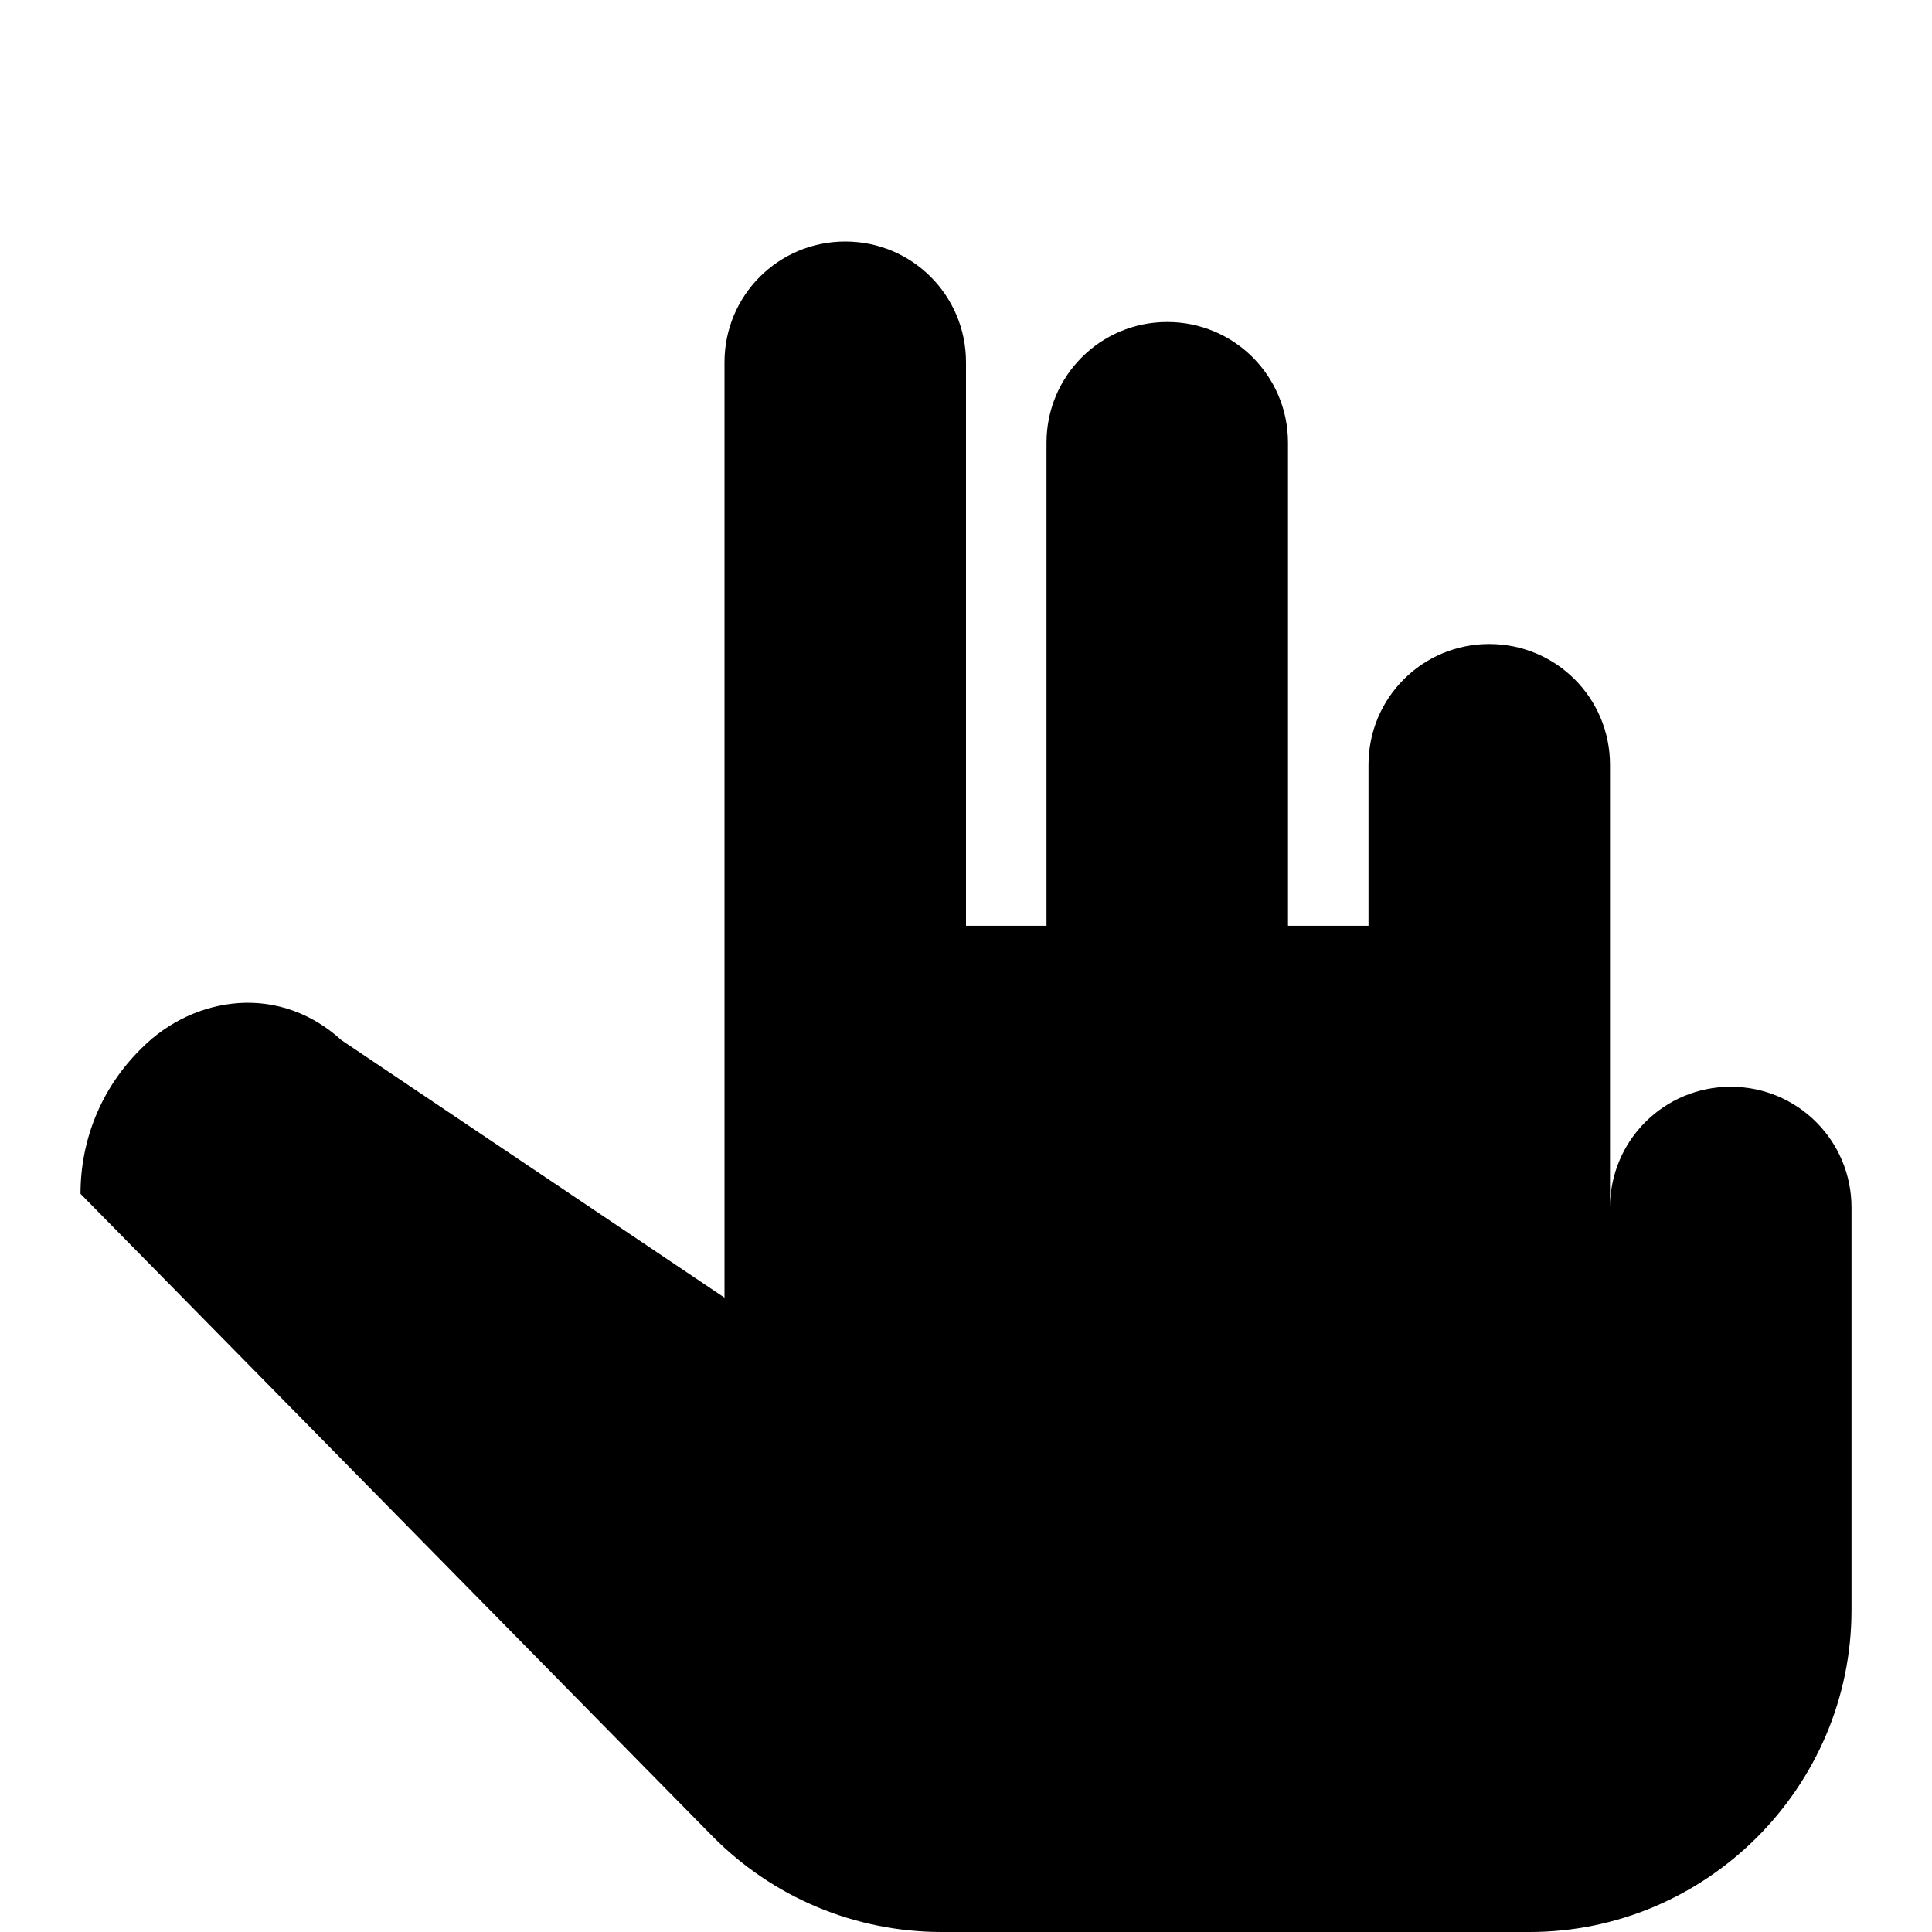
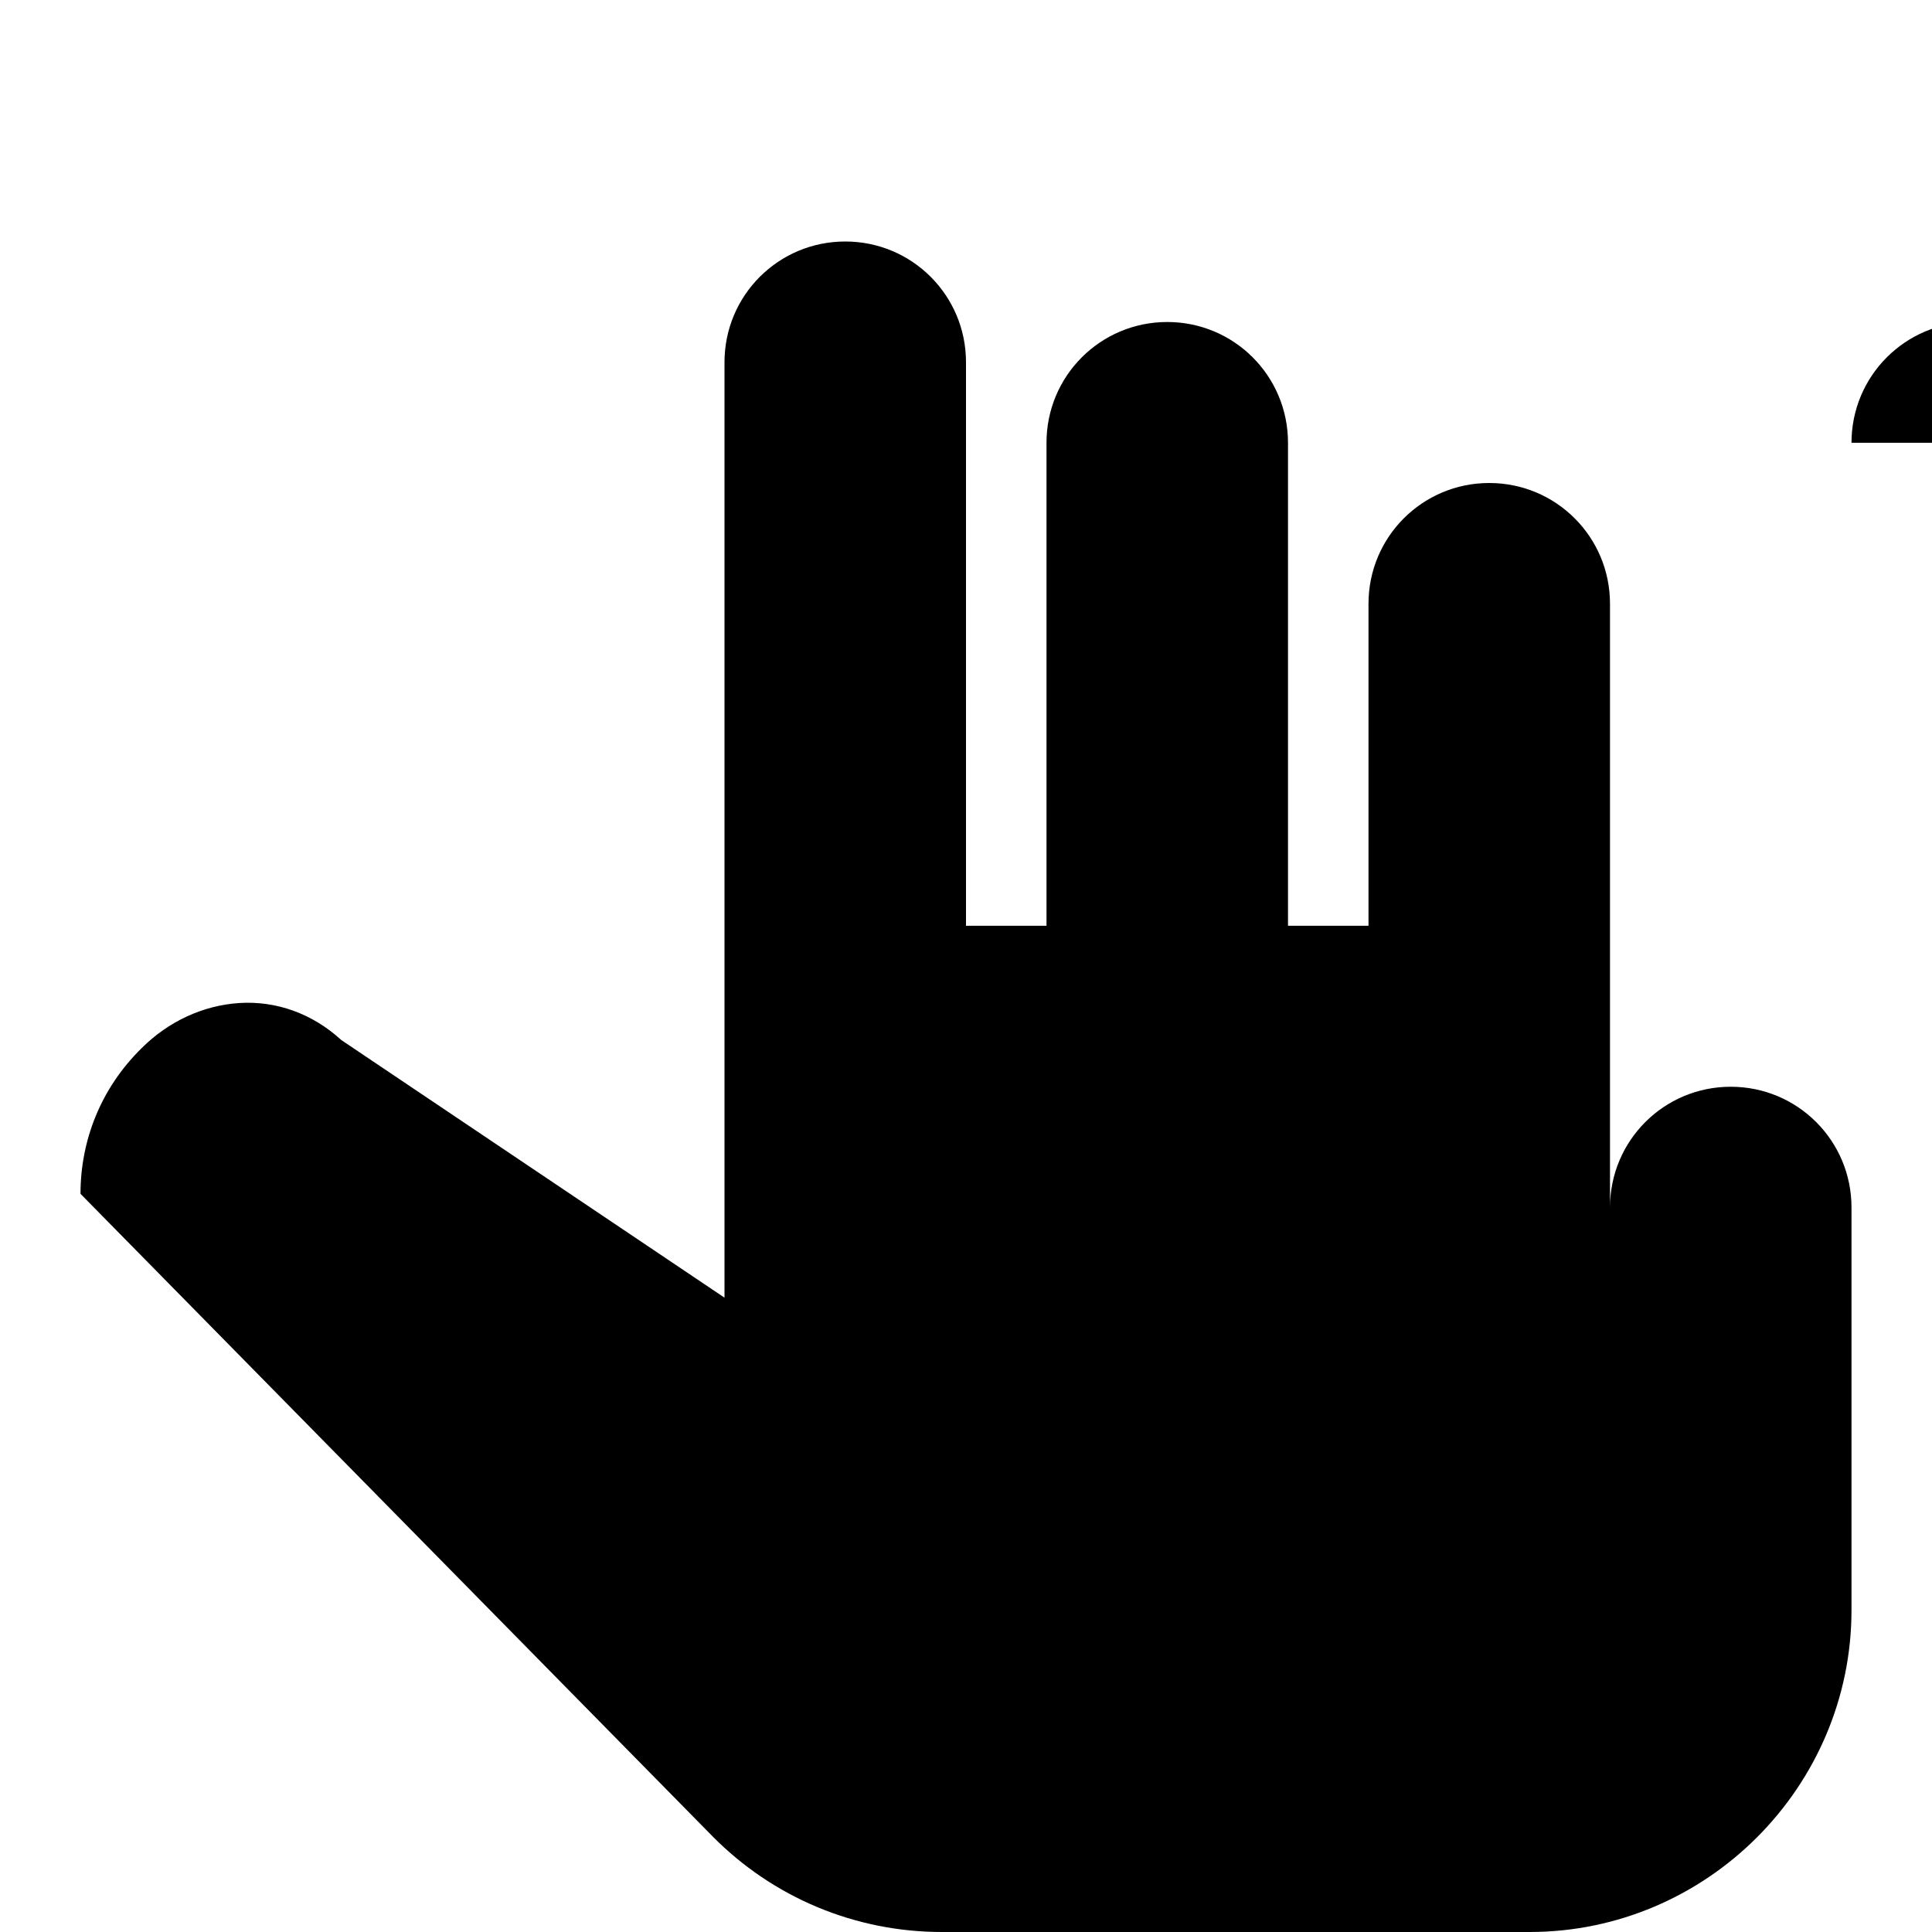
<svg xmlns="http://www.w3.org/2000/svg" viewBox="0 0 24 24">
-   <path d="M23,5.5V20c0,2.2 -1.8,4 -4,4h-7.3c-1.08,0 -2.1,-0.43 -2.85,-1.19L1,14.83c0,-0.66 0.25,-1.31 0.76,-1.81 0.33,-0.33 0.76,-0.53 1.21,-0.56 0.46,-0.03 0.91,0.13 1.27,0.46l4.76,3.2V4.5C9,3.67 9.67,3 10.5,3S12,3.67 12,4.5v7h1V5.5C13,4.67 13.67,4 14.5,4S16,4.67 16,5.5v6h1v-2c0,-0.83 0.67,-1.5 1.5,-1.5S20,8.67 20,9.5v5.5c0,-0.83 0.67,-1.5 1.5,-1.5S23,14.17 23,15V5.5z" fill="currentColor" />
+   <path fill="currentColor" d="M23 5.5V20c0 2.2-1.8 4-4 4h-7.3c-1.08 0-2.1-.43-2.85-1.19L1 14.83c0-.66.25-1.31.76-1.81.33-.33.76-.53 1.21-.56.46-.03.91.13 1.27.46l4.76 3.2V4.5C9 3.67 9.67 3 10.5 3S12 3.67 12 4.5v7h1V5.5C13 4.67 13.67 4 14.5 4S16 4.67 16 5.5v6h1V7.5C17 6.67 17.67 6 18.5 6S20 6.67 20 7.5V15c0-.83.67-1.5 1.5-1.5s1.5.67 1.5 1.5V5.5c0-.83.67-1.5 1.5-1.5s1.5.67 1.5 1.5z" />
</svg>
